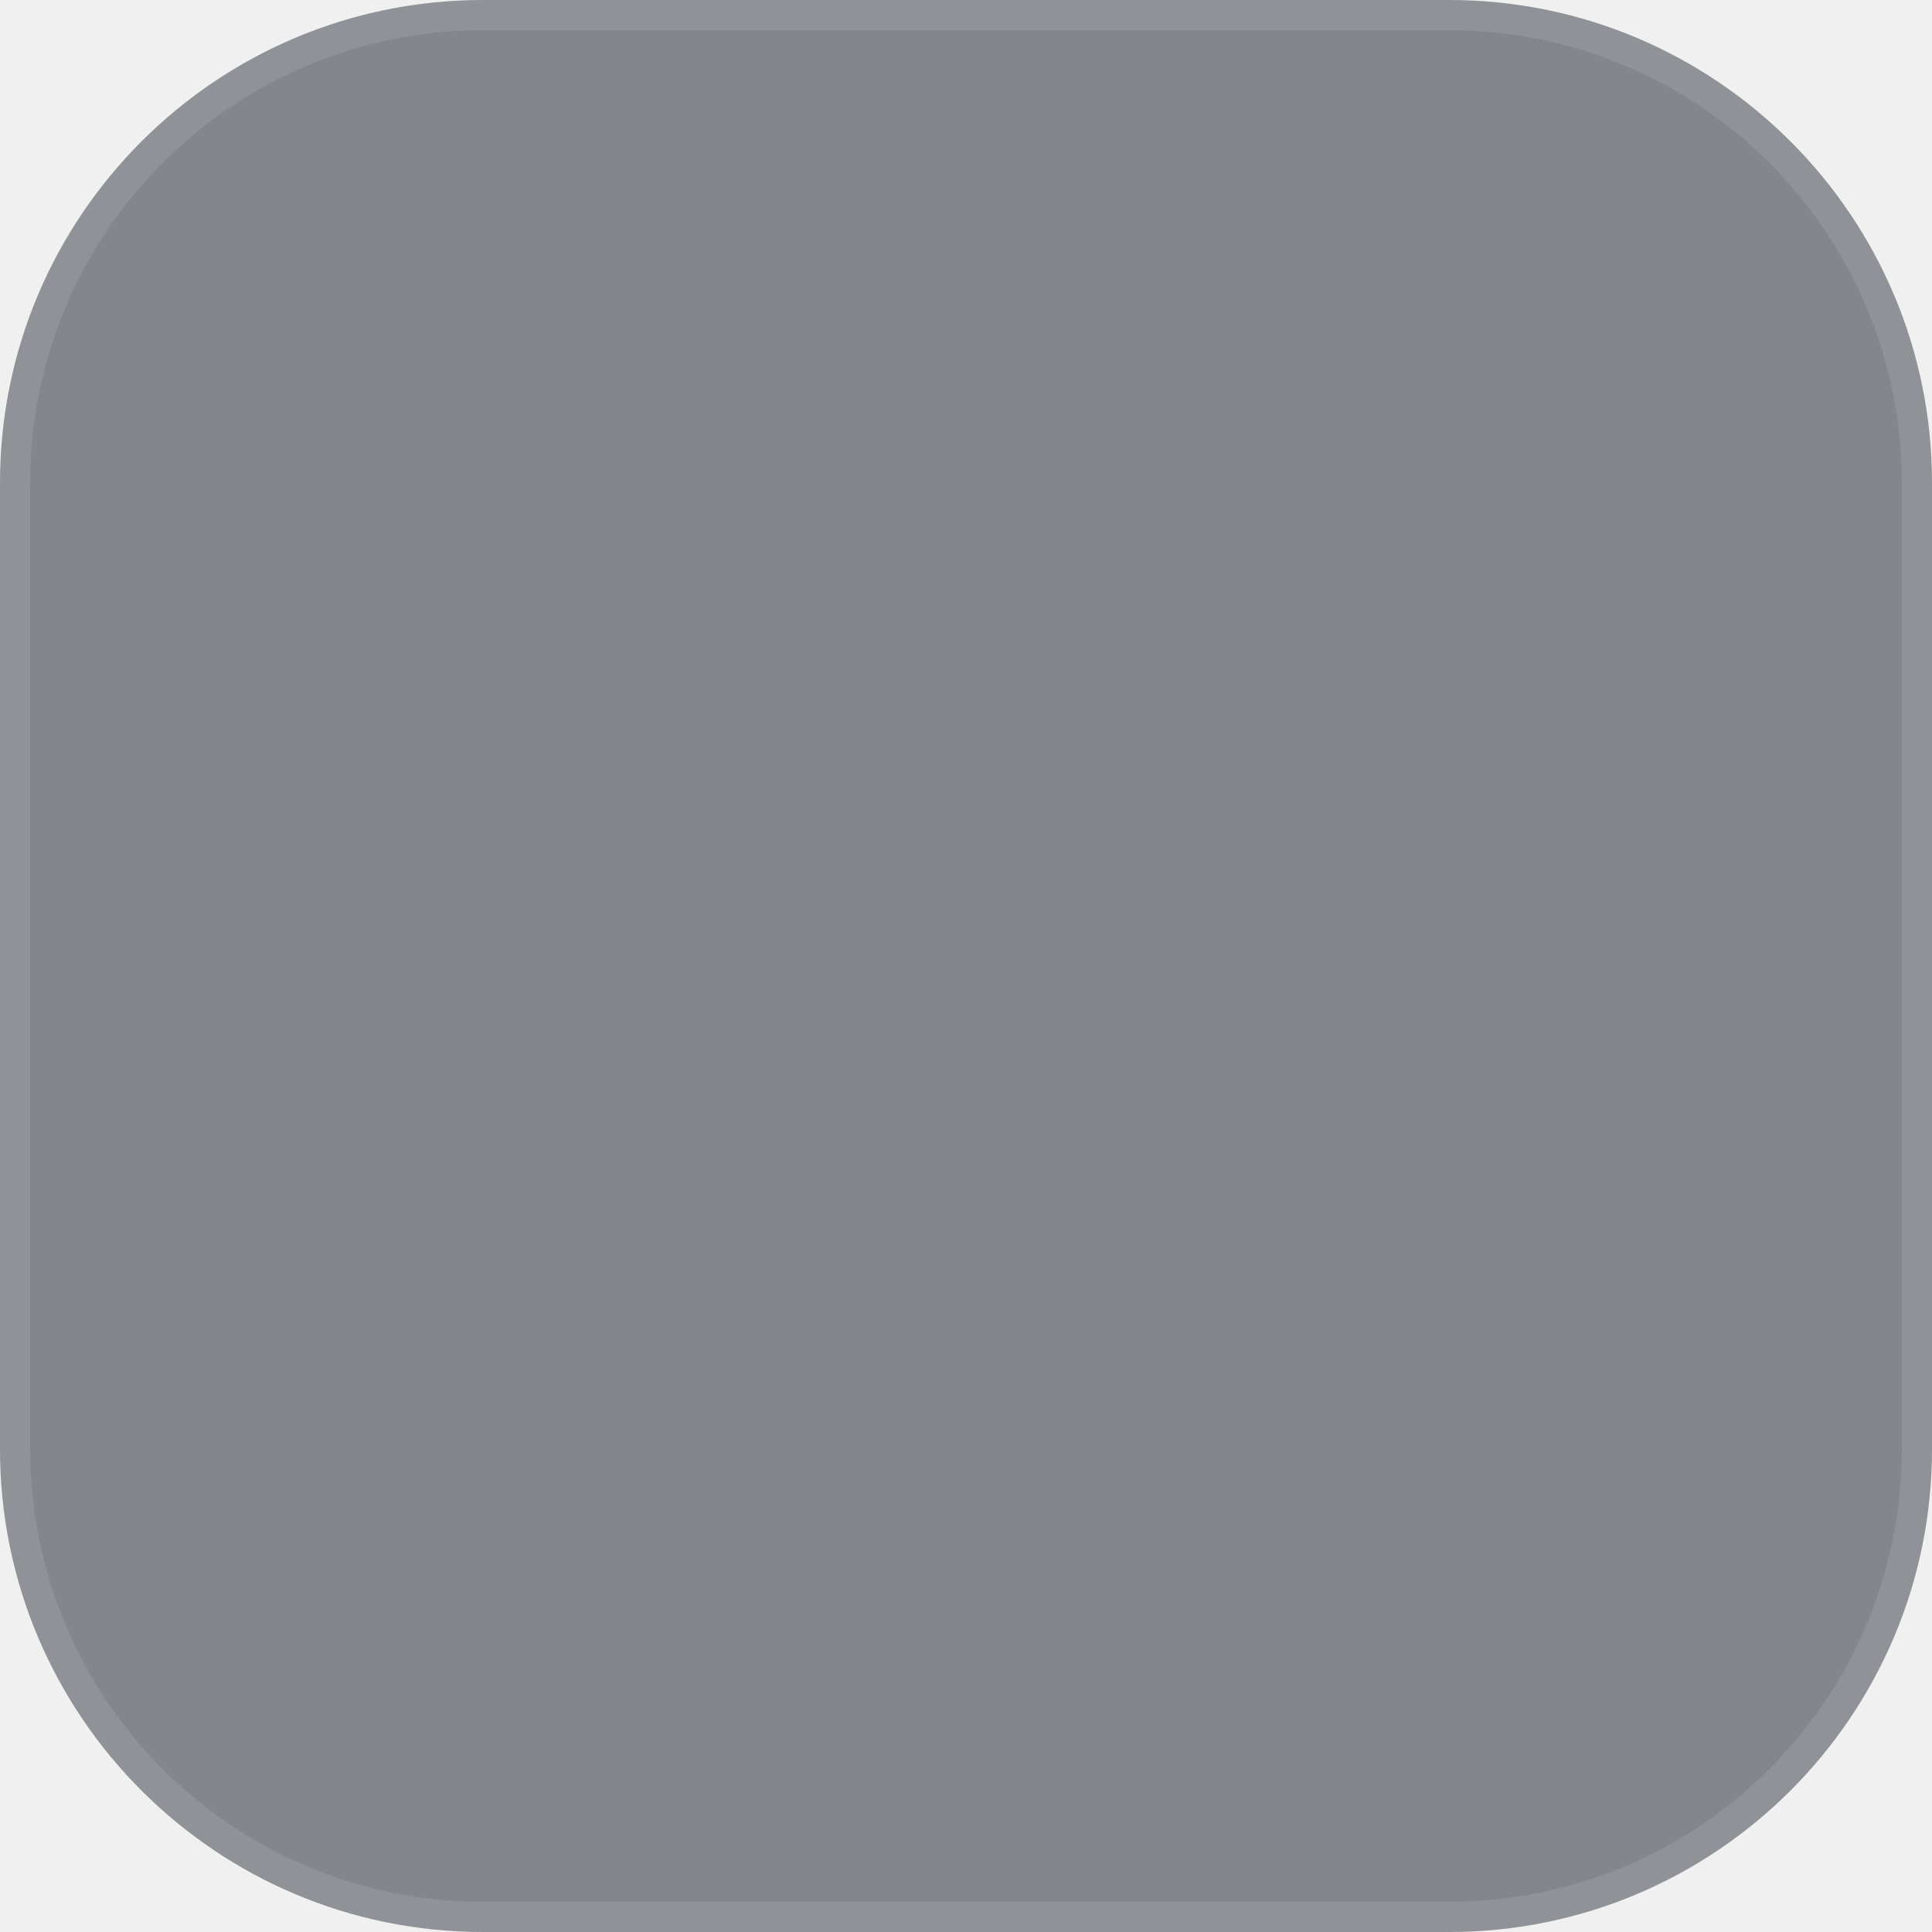
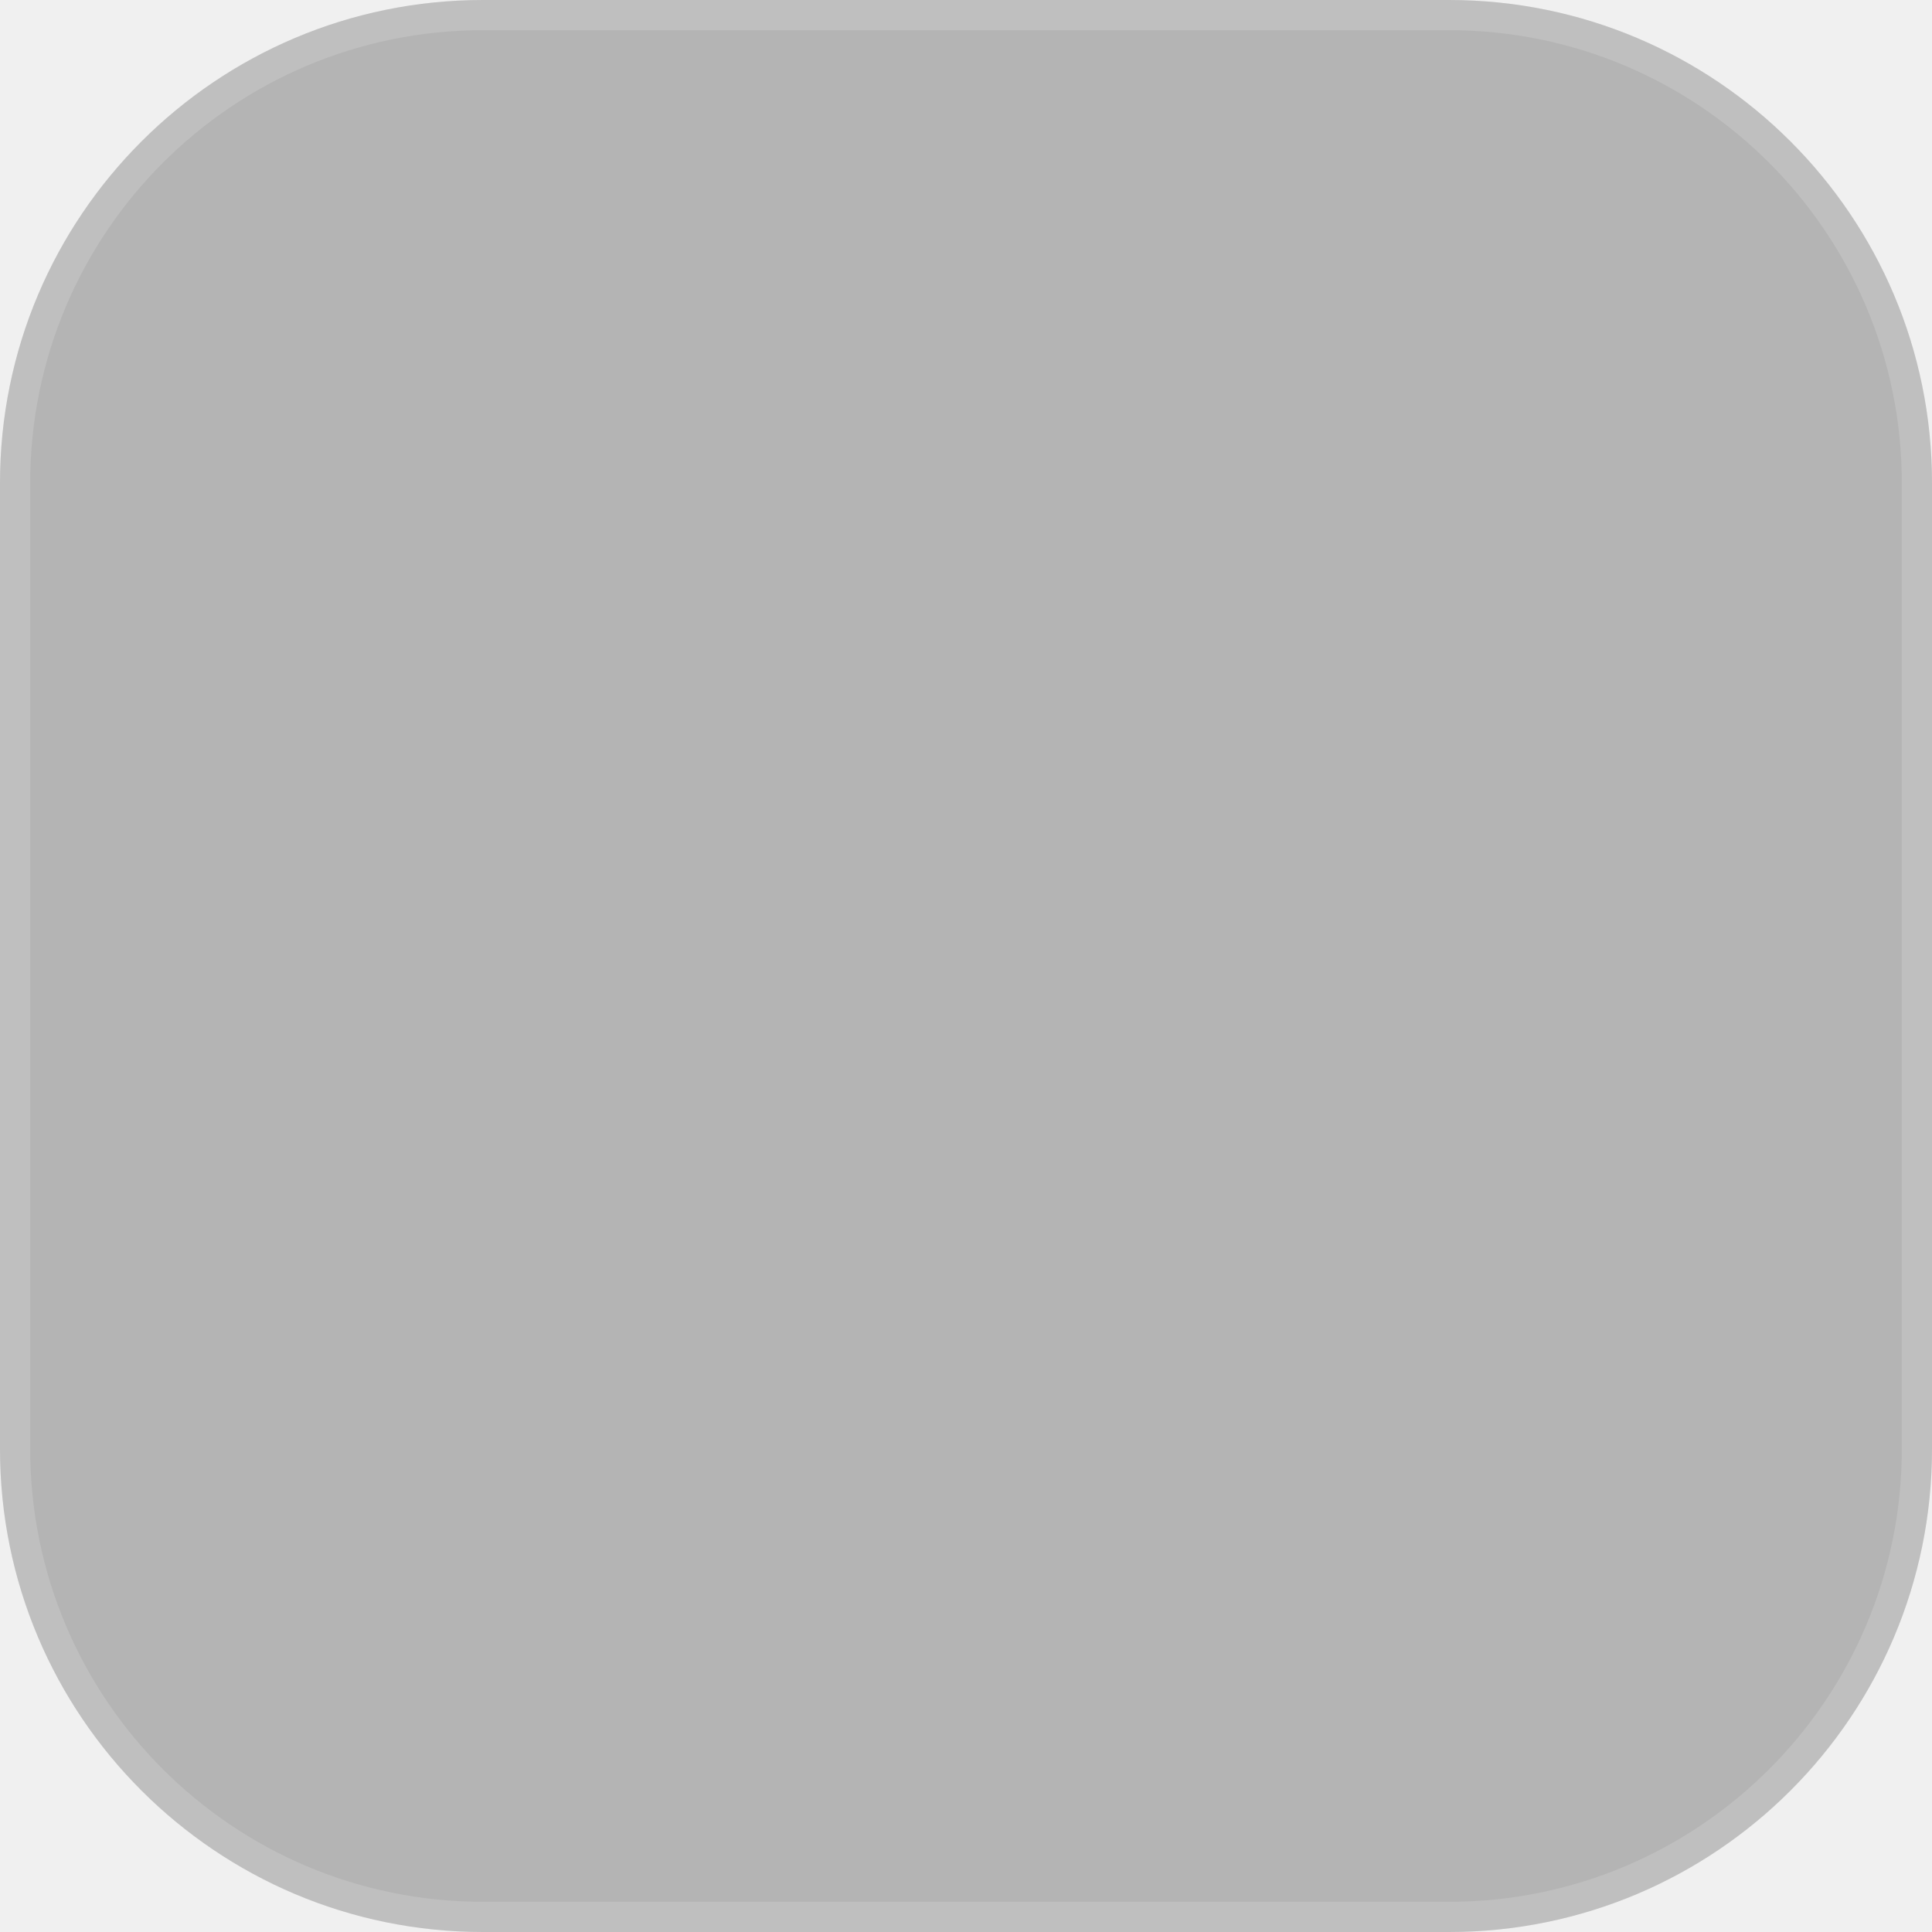
<svg xmlns="http://www.w3.org/2000/svg" viewBox="0 0 64 64" width="64" height="64">
  <g id="topleft" transform="translate(0, 0)">
-     <path fill="#040a16" fill-opacity="0.46" d="M16 16 V0 C7.163 0 0 7.163 0 16 Z" />
-     <path fill="none" stroke="#ffffff" stroke-opacity="0.1" stroke-width="1" d="M16 0.5 C7.44 0.5 0.5 7.44 0.5 16" />
+     <path fill="#000000" opacity="0.25" d="M16 16 V0 C7.163 0 0 7.163 0 16 Z" />
+     <path fill="none" stroke="#ffffff" opacity="0.15" stroke-width="1" d="M16 0.5 C7.44 0.5 0.5 7.44 0.5 16" />
  </g>
  <g id="top" transform="translate(16, 0)">
-     <rect fill="#040a16" fill-opacity="0.46" width="32" height="16" />
-     <line fill="none" stroke="#ffffff" stroke-opacity="0.1" stroke-width="1" x1="0" y1="0.5" x2="32" y2="0.5" />
+     <rect fill="#000000" opacity="0.25" width="32" height="16" />
+     <line fill="none" stroke="#ffffff" opacity="0.15" stroke-width="1" x1="0" y1="0.5" x2="32" y2="0.5" />
  </g>
  <g id="topright" transform="translate(48, 0)">
-     <path fill="#040a16" fill-opacity="0.46" d="M0 16 V0 C8.837 0 16 7.163 16 16 Z" />
-     <path fill="none" stroke="#ffffff" stroke-opacity="0.1" stroke-width="1" d="M0 0.5 C8.56 0.5 15.5 7.44 15.5 16" />
+     <path fill="#000000" opacity="0.25" d="M0 16 V0 C8.837 0 16 7.163 16 16 Z" />
+     <path fill="none" stroke="#ffffff" opacity="0.15" stroke-width="1" d="M0 0.5 C8.56 0.5 15.5 7.44 15.5 16" />
  </g>
  <g id="left" transform="translate(0, 16)">
-     <rect fill="#040a16" fill-opacity="0.46" width="16" height="32" />
-     <line fill="none" stroke="#ffffff" stroke-opacity="0.1" stroke-width="1" x1="0.5" y1="0" x2="0.5" y2="32" />
+     <rect fill="#000000" opacity="0.25" width="16" height="32" />
+     <line fill="none" stroke="#ffffff" opacity="0.15" stroke-width="1" x1="0.5" y1="0" x2="0.5" y2="32" />
  </g>
  <g id="center" transform="translate(16, 16)">
-     <rect fill="#040a16" fill-opacity="0.46" width="32" height="32" />
+     <rect fill="#000000" opacity="0.25" width="32" height="32" />
  </g>
  <g id="right" transform="translate(48, 16)">
-     <rect fill="#040a16" fill-opacity="0.46" width="16" height="32" />
-     <line fill="none" stroke="#ffffff" stroke-opacity="0.1" stroke-width="1" x1="15.5" y1="0" x2="15.5" y2="32" />
+     <rect fill="#000000" opacity="0.25" width="16" height="32" />
+     <line fill="none" stroke="#ffffff" opacity="0.15" stroke-width="1" x1="15.5" y1="0" x2="15.5" y2="32" />
  </g>
  <g id="bottomleft" transform="translate(0, 48)">
-     <path fill="#040a16" fill-opacity="0.46" d="M16 0 V16 C7.163 16 0 8.837 0 0 Z" />
-     <path fill="none" stroke="#ffffff" stroke-opacity="0.1" stroke-width="1" d="M16 15.5 C7.44 15.5 0.5 8.56 0.5 0" />
+     <path fill="#000000" opacity="0.25" d="M16 0 V16 C7.163 16 0 8.837 0 0 Z" />
+     <path fill="none" stroke="#ffffff" opacity="0.15" stroke-width="1" d="M16 15.5 C7.44 15.5 0.5 8.56 0.5 0" />
  </g>
  <g id="bottom" transform="translate(16, 48)">
-     <rect fill="#040a16" fill-opacity="0.46" width="32" height="16" />
-     <line fill="none" stroke="#ffffff" stroke-opacity="0.1" stroke-width="1" x1="0" y1="15.5" x2="32" y2="15.5" />
+     <rect fill="#000000" opacity="0.25" width="32" height="16" />
+     <line fill="none" stroke="#ffffff" opacity="0.15" stroke-width="1" x1="0" y1="15.5" x2="32" y2="15.5" />
  </g>
  <g id="bottomright" transform="translate(48, 48)">
-     <path fill="#040a16" fill-opacity="0.46" d="M0 0 V16 C8.837 16 16 8.837 16 0 Z" />
-     <path fill="none" stroke="#ffffff" stroke-opacity="0.1" stroke-width="1" d="M0 15.5 C8.56 15.5 15.5 8.56 15.5 0" />
+     <path fill="#000000" opacity="0.25" d="M0 0 V16 C8.837 16 16 8.837 16 0 Z" />
+     <path fill="none" stroke="#ffffff" opacity="0.15" stroke-width="1" d="M0 15.5 C8.56 15.5 15.5 8.56 15.5 0" />
  </g>
</svg>
